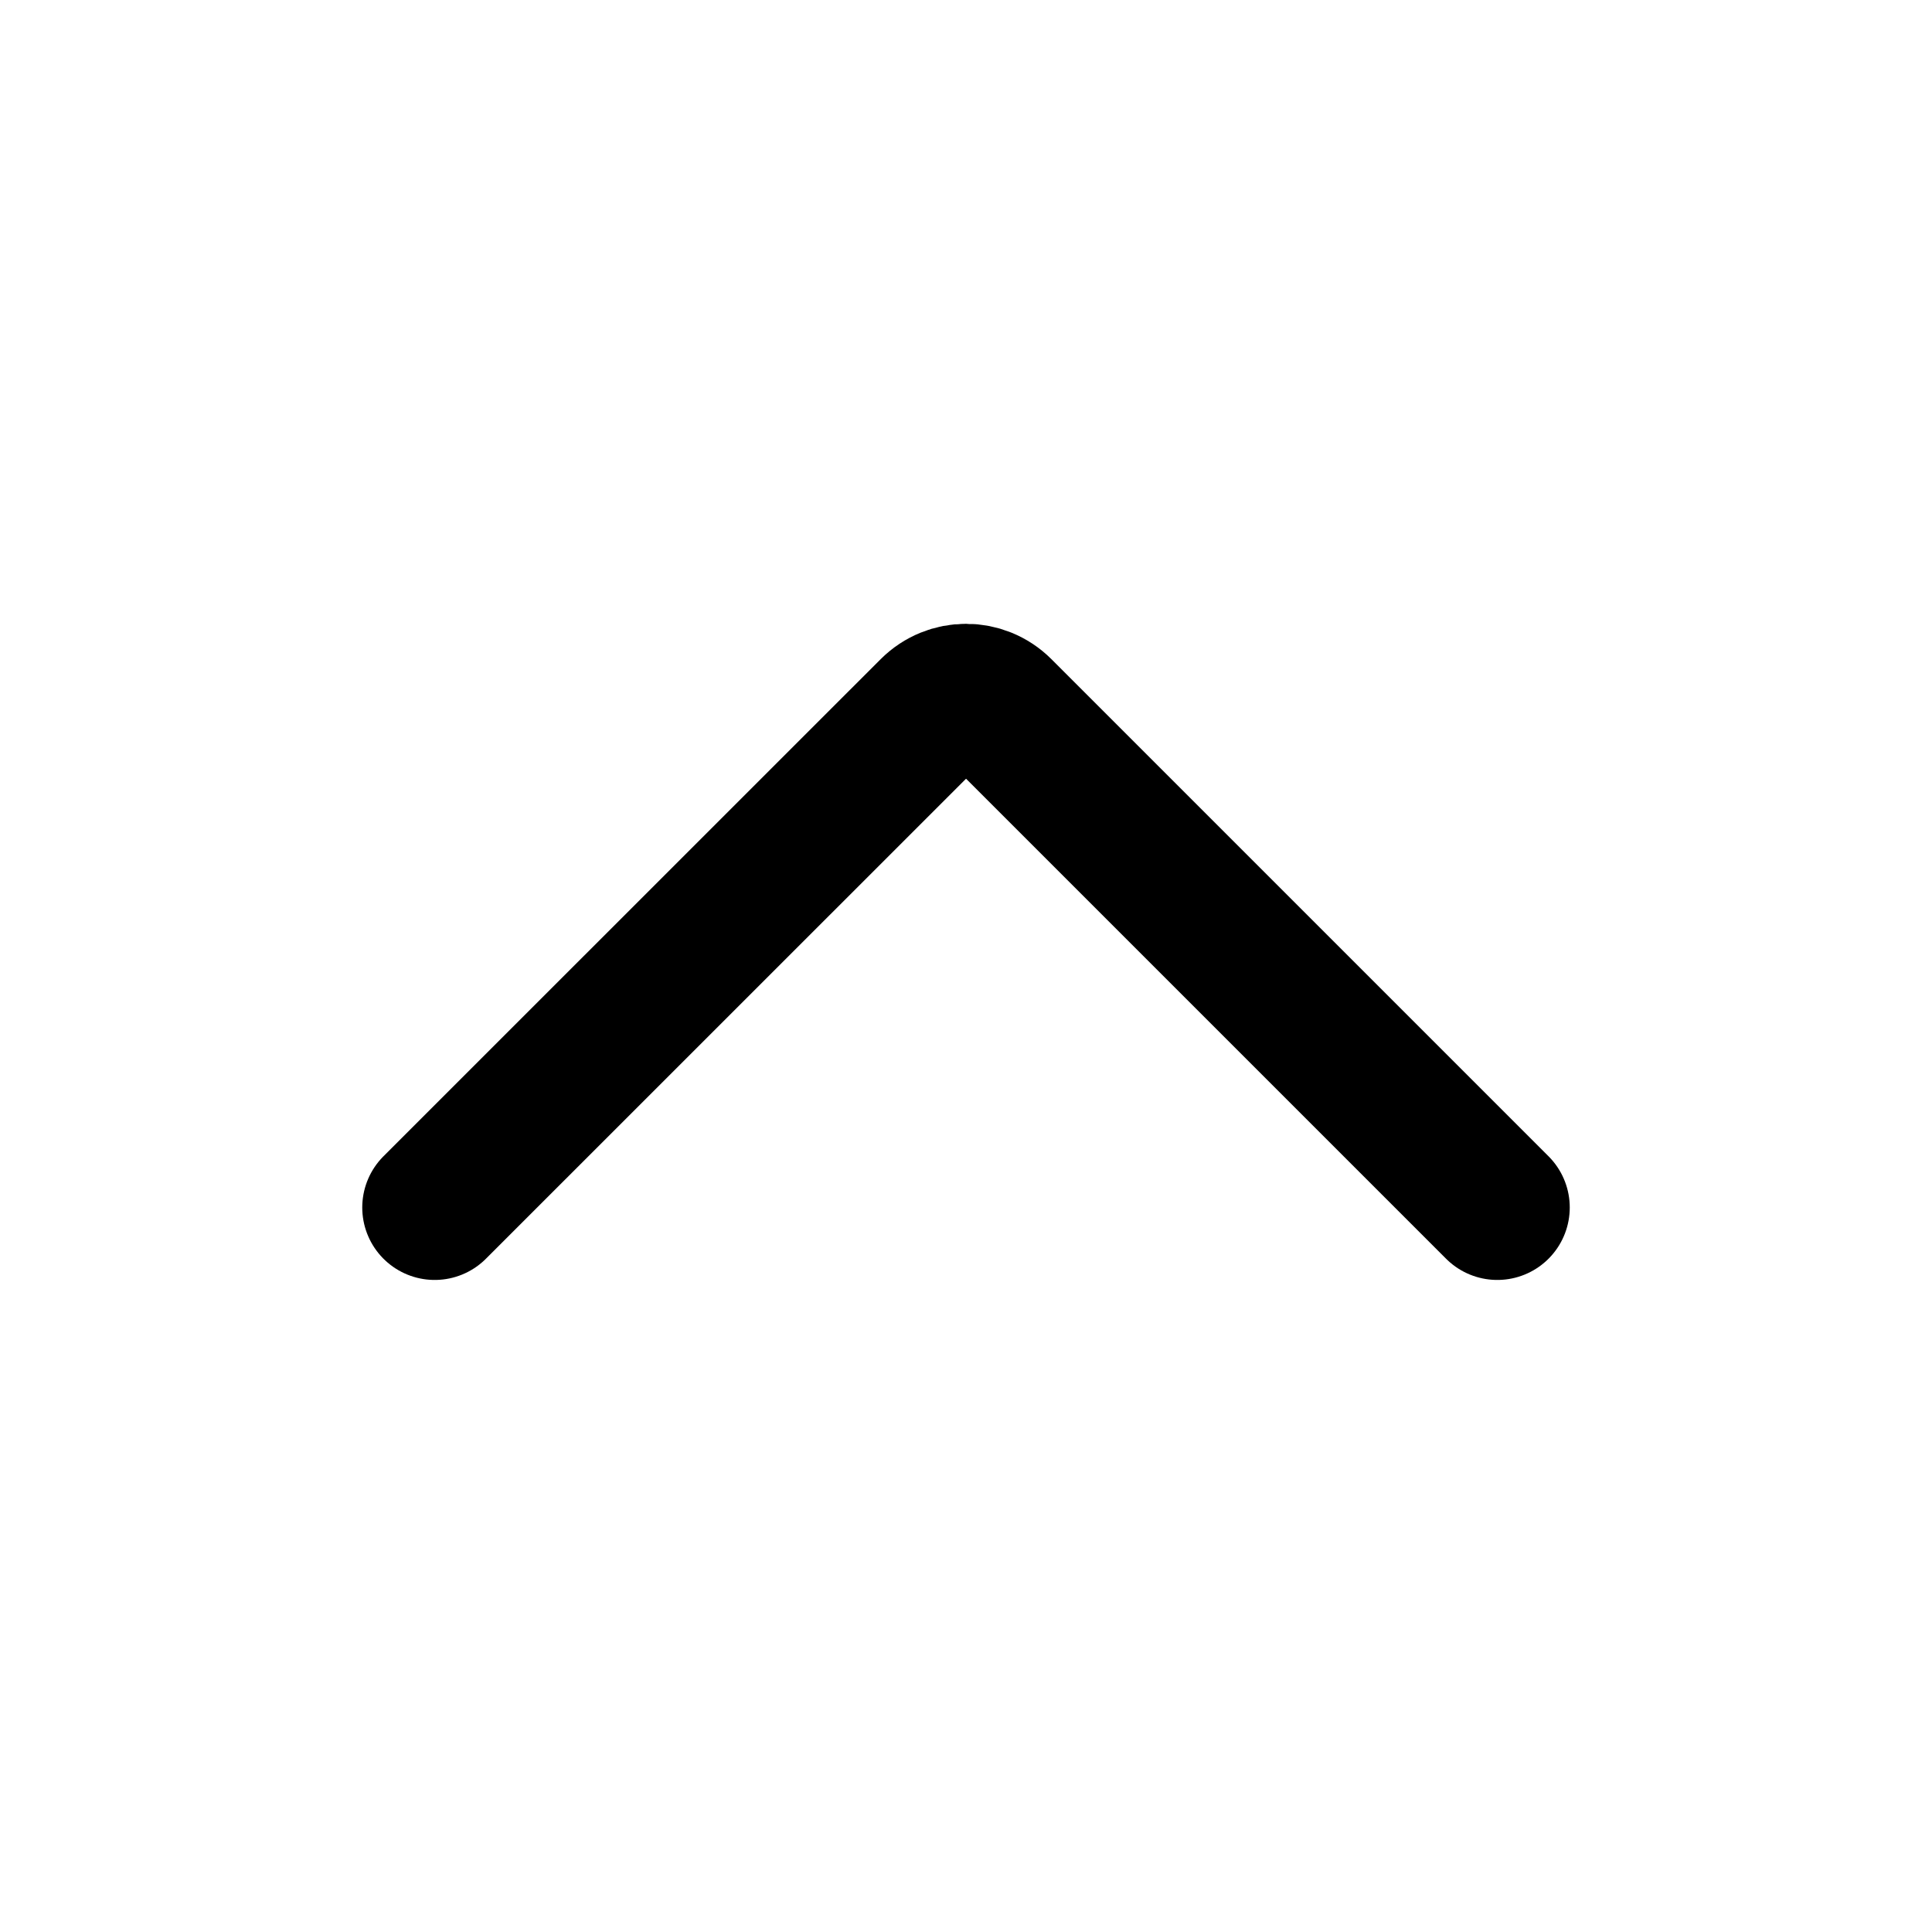
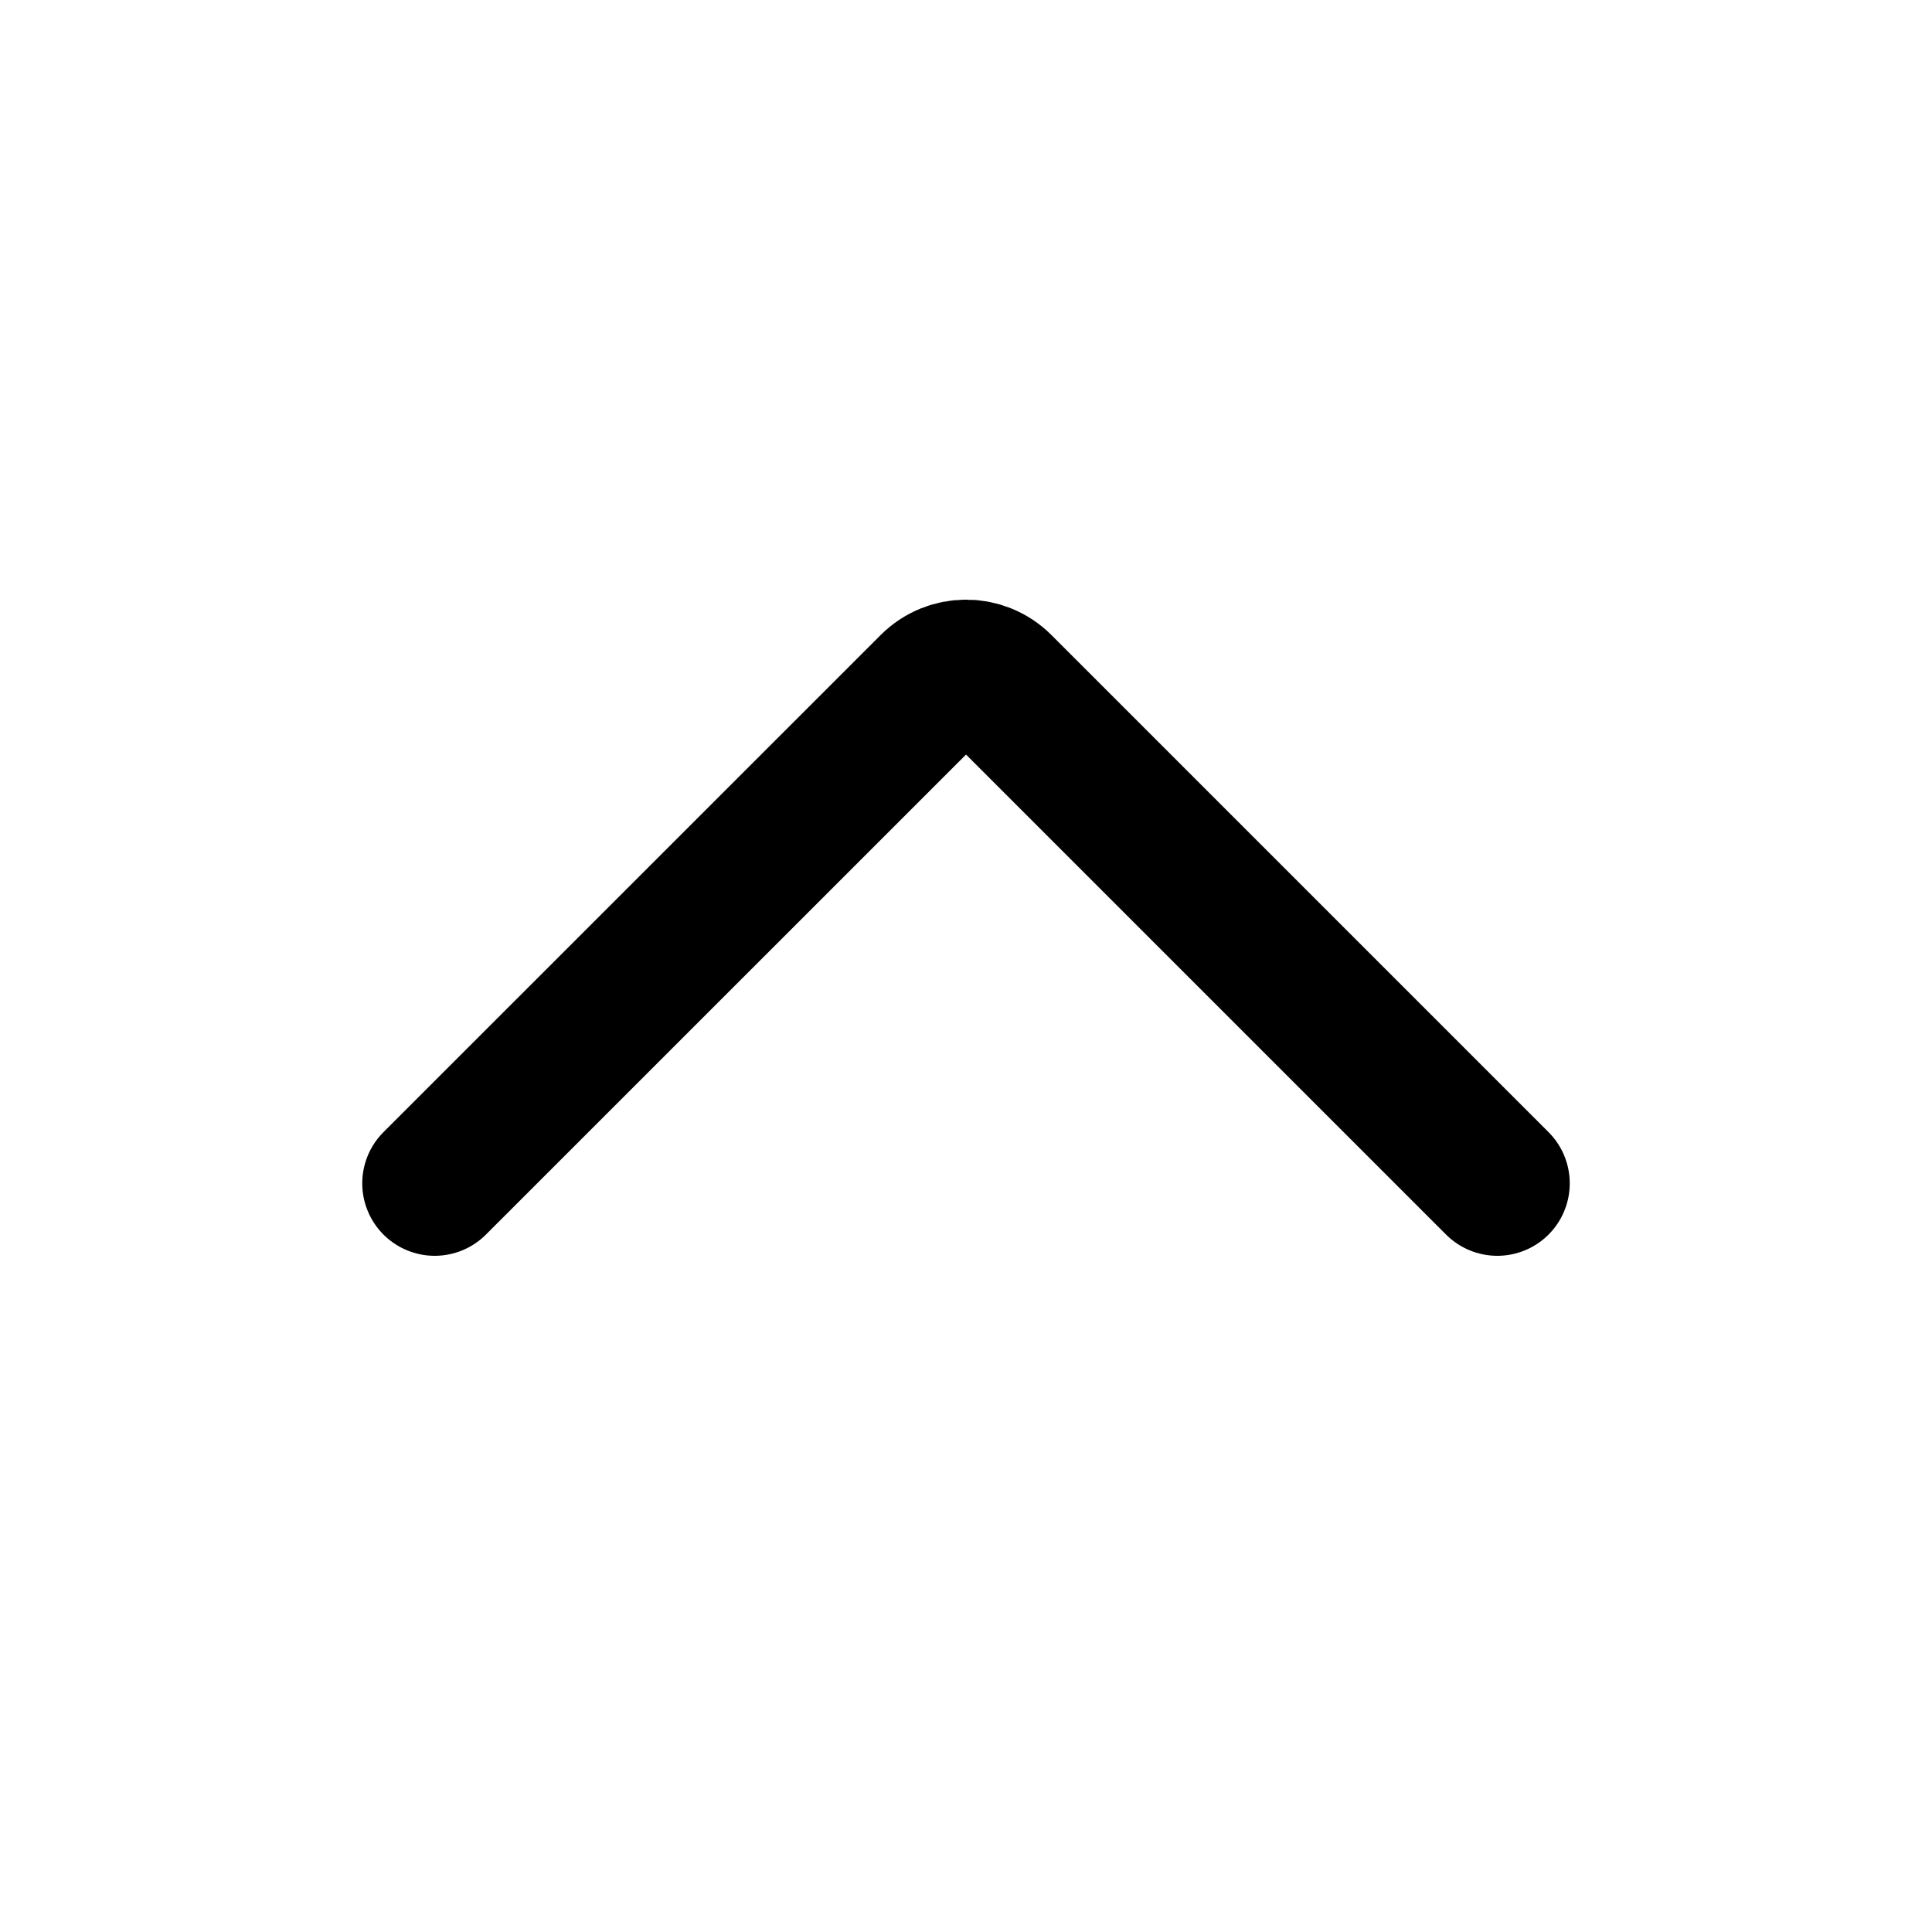
<svg xmlns="http://www.w3.org/2000/svg" width="20" height="20" fill="none" viewBox="0 0 20 20">
-   <path stroke="currentColor" stroke-linecap="round" stroke-width="1.5" d="m15.5 12.5-5.146-5.146a.5.5 0 0 0-.707 0L4.5 12.5" />
+   <path stroke="currentColor" stroke-linecap="round" stroke-width="1.5" d="m15.5 12.25-5.146-5.146a.5.5 0 0 0-.707 0L4.5 12.25" />
</svg>
